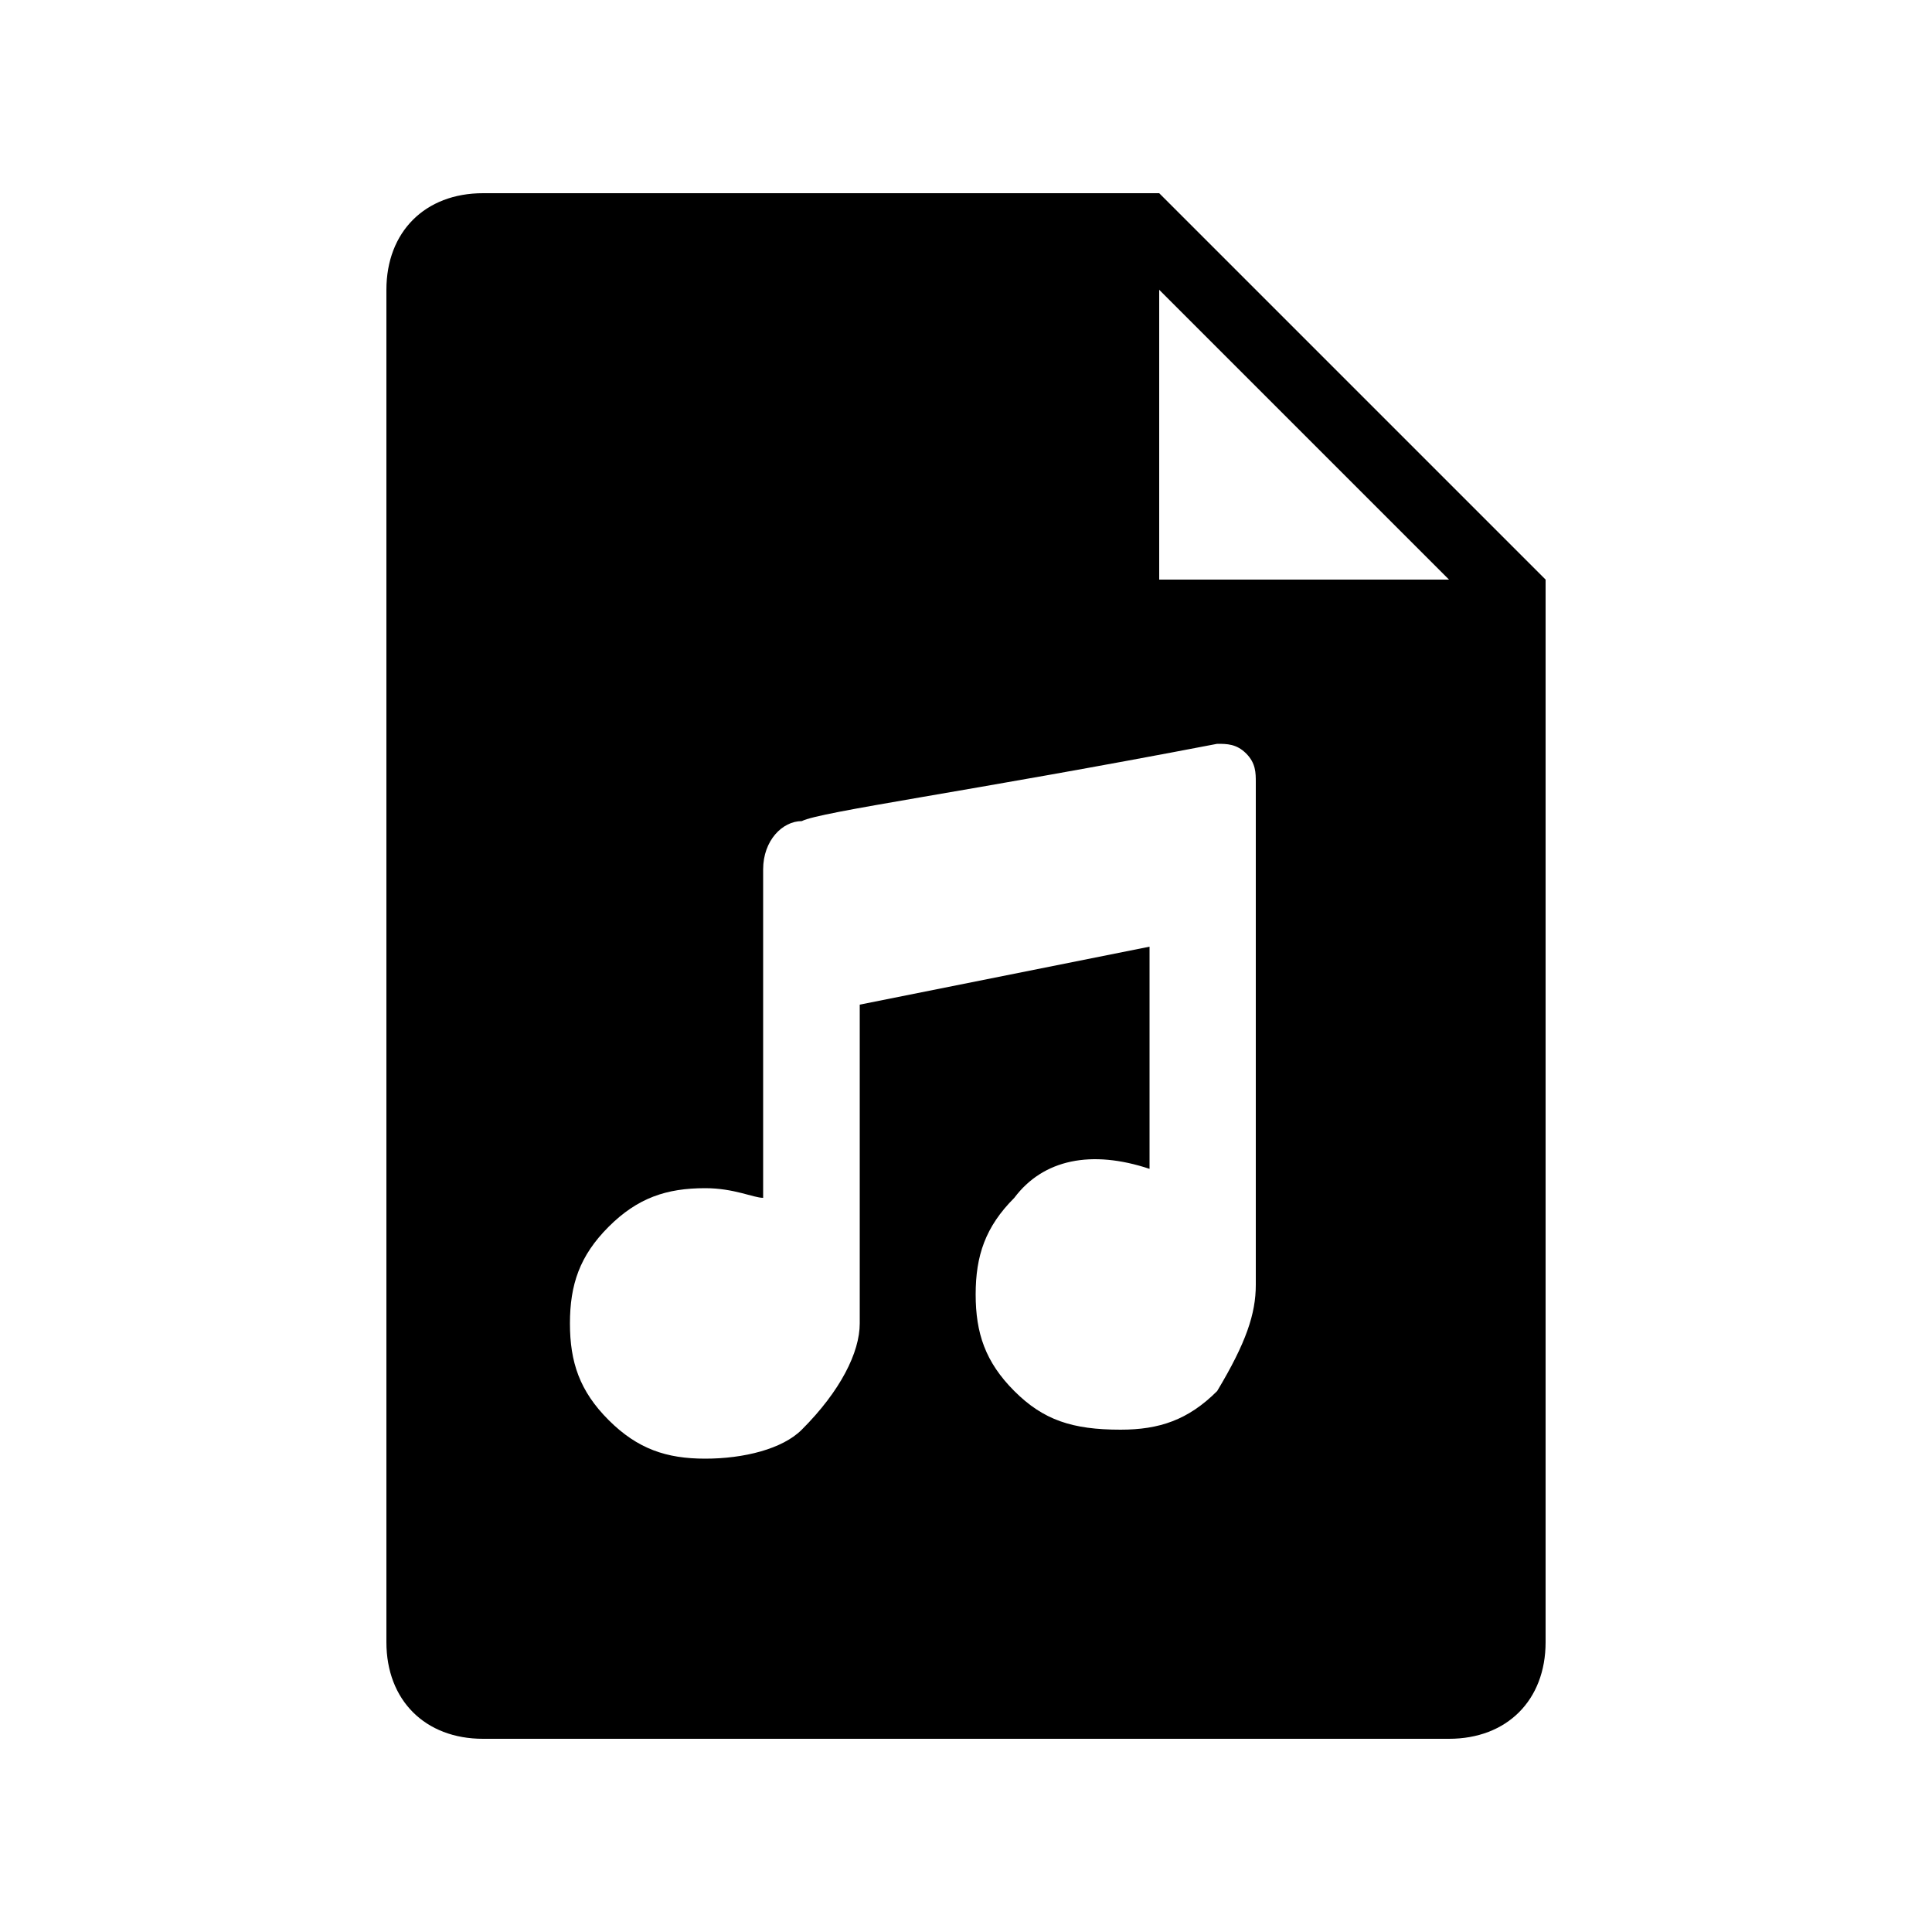
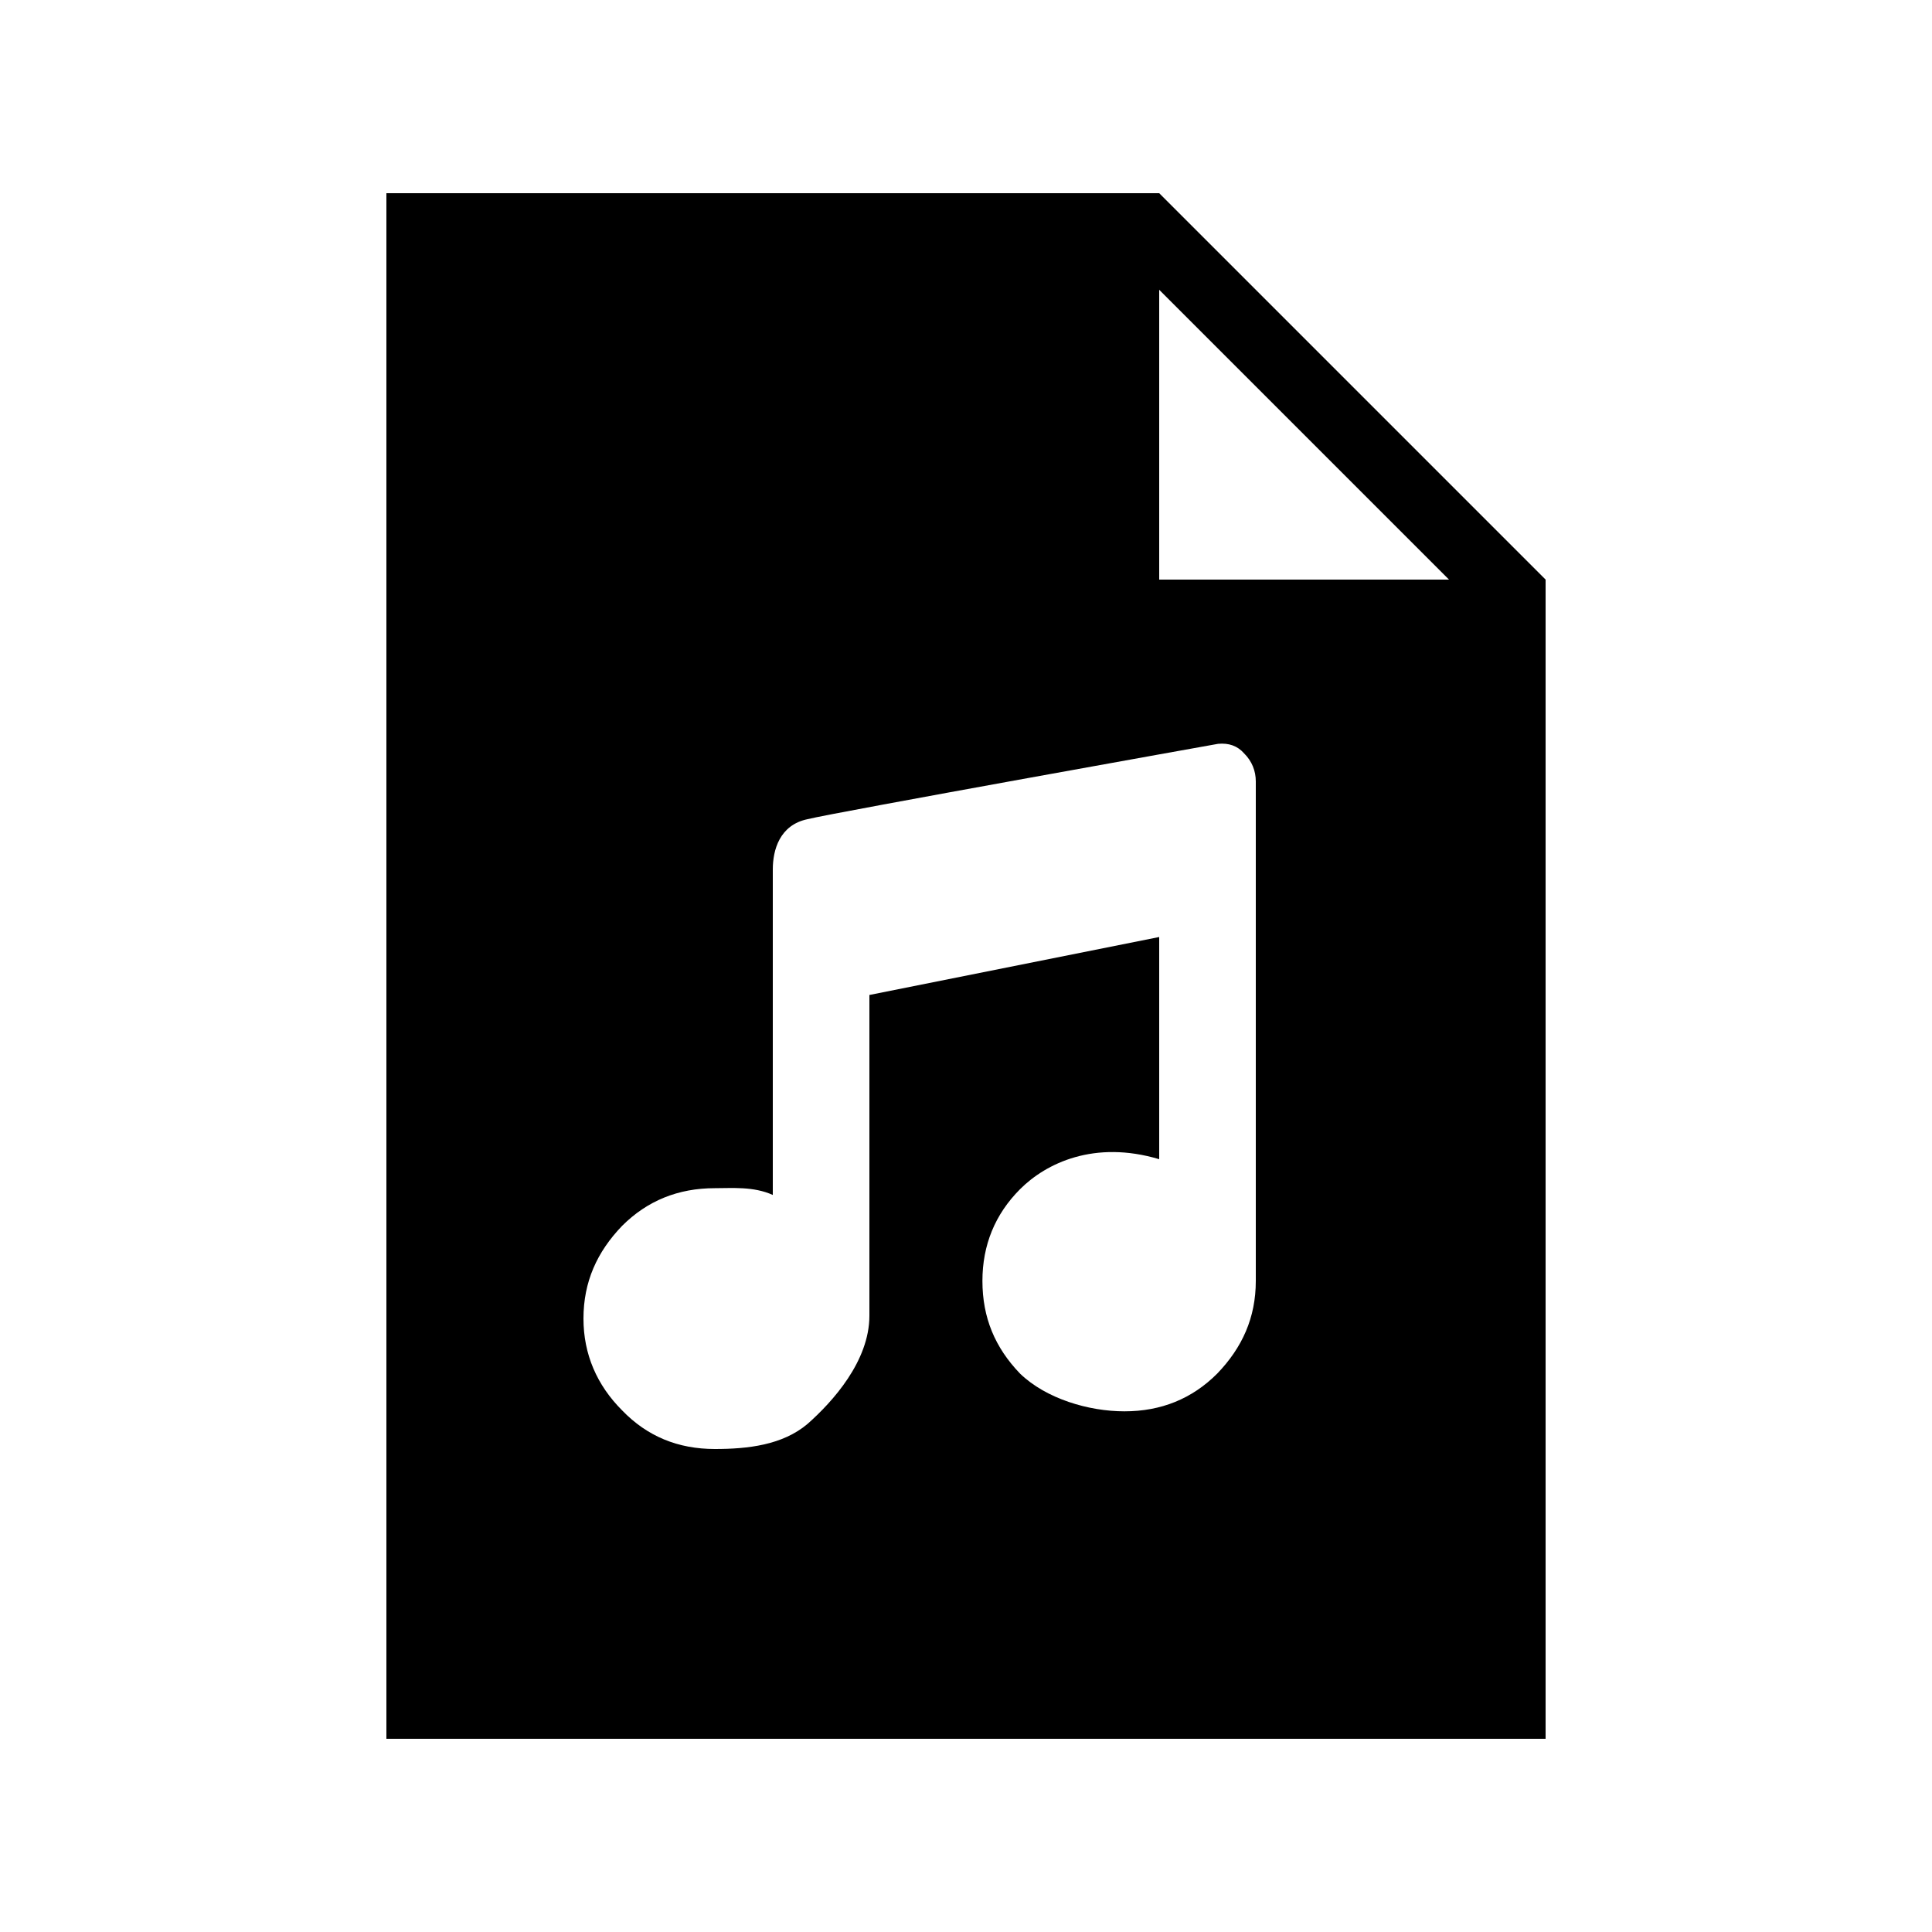
- <svg xmlns="http://www.w3.org/2000/svg" version="1.1" id="Layer_1" x="0px" y="0px" viewBox="-295 387 20 20" style="enable-background:new -295 387 20 20;" xml:space="preserve">
-   <path d="M-283,389l4,4v11c0,0.6-0.4,1-1,1h-10c-0.6,0-1-0.4-1-1v-14c0-0.6,0.4-1,1-1H-283z M-283,393h3l-3-3V393z M-282,400.3v-5.2  c0-0.1,0-0.2-0.1-0.3c-0.1-0.1-0.2-0.1-0.3-0.1c-2.6,0.5-4.1,0.7-4.3,0.8c-0.2,0-0.4,0.2-0.4,0.5v3.4c-0.1,0-0.3-0.1-0.6-0.1  c-0.4,0-0.7,0.1-1,0.4c-0.3,0.3-0.4,0.6-0.4,1c0,0.4,0.1,0.7,0.4,1c0.3,0.3,0.6,0.4,1,0.4c0.4,0,0.8-0.1,1-0.3  c0.4-0.4,0.6-0.8,0.6-1.1v-3.3l3-0.6v2.3c-0.6-0.2-1.1-0.1-1.4,0.3c-0.3,0.3-0.4,0.6-0.4,1c0,0.4,0.1,0.7,0.4,1  c0.3,0.3,0.6,0.4,1.1,0.4c0.4,0,0.7-0.1,1-0.4C-282.1,400.9-282,400.6-282,400.3z" />
+ <svg xmlns="http://www.w3.org/2000/svg" version="1.1" width="20" height="20" viewBox="0 0 20 20">
+   <path d="M12 2l4 4v12h-12v-16h8zM12 6h3l-3-3v3zM13 13.26v-5.17c0-0.11-0.040-0.21-0.12-0.29-0.070-0.080-0.16-0.11-0.27-0.1 0 0-3.97 0.71-4.25 0.78-0.29 0.060-0.36 0.32-0.36 0.52v3.37c-0.2-0.090-0.42-0.070-0.6-0.070-0.38 0-0.7 0.13-0.96 0.39-0.26 0.27-0.4 0.58-0.4 0.96 0 0.37 0.14 0.69 0.4 0.95 0.26 0.27 0.58 0.4 0.96 0.4 0.34 0 0.7-0.040 0.96-0.26 0.26-0.23 0.64-0.65 0.64-1.12v-3.32l3-0.6v2.3c-0.67-0.2-1.17 0.040-1.44 0.31-0.26 0.26-0.39 0.58-0.39 0.95 0 0.38 0.13 0.69 0.39 0.96 0.27 0.26 0.71 0.39 1.080 0.39 0.38 0 0.7-0.13 0.96-0.39 0.26-0.27 0.4-0.58 0.4-0.96z" />
</svg>
